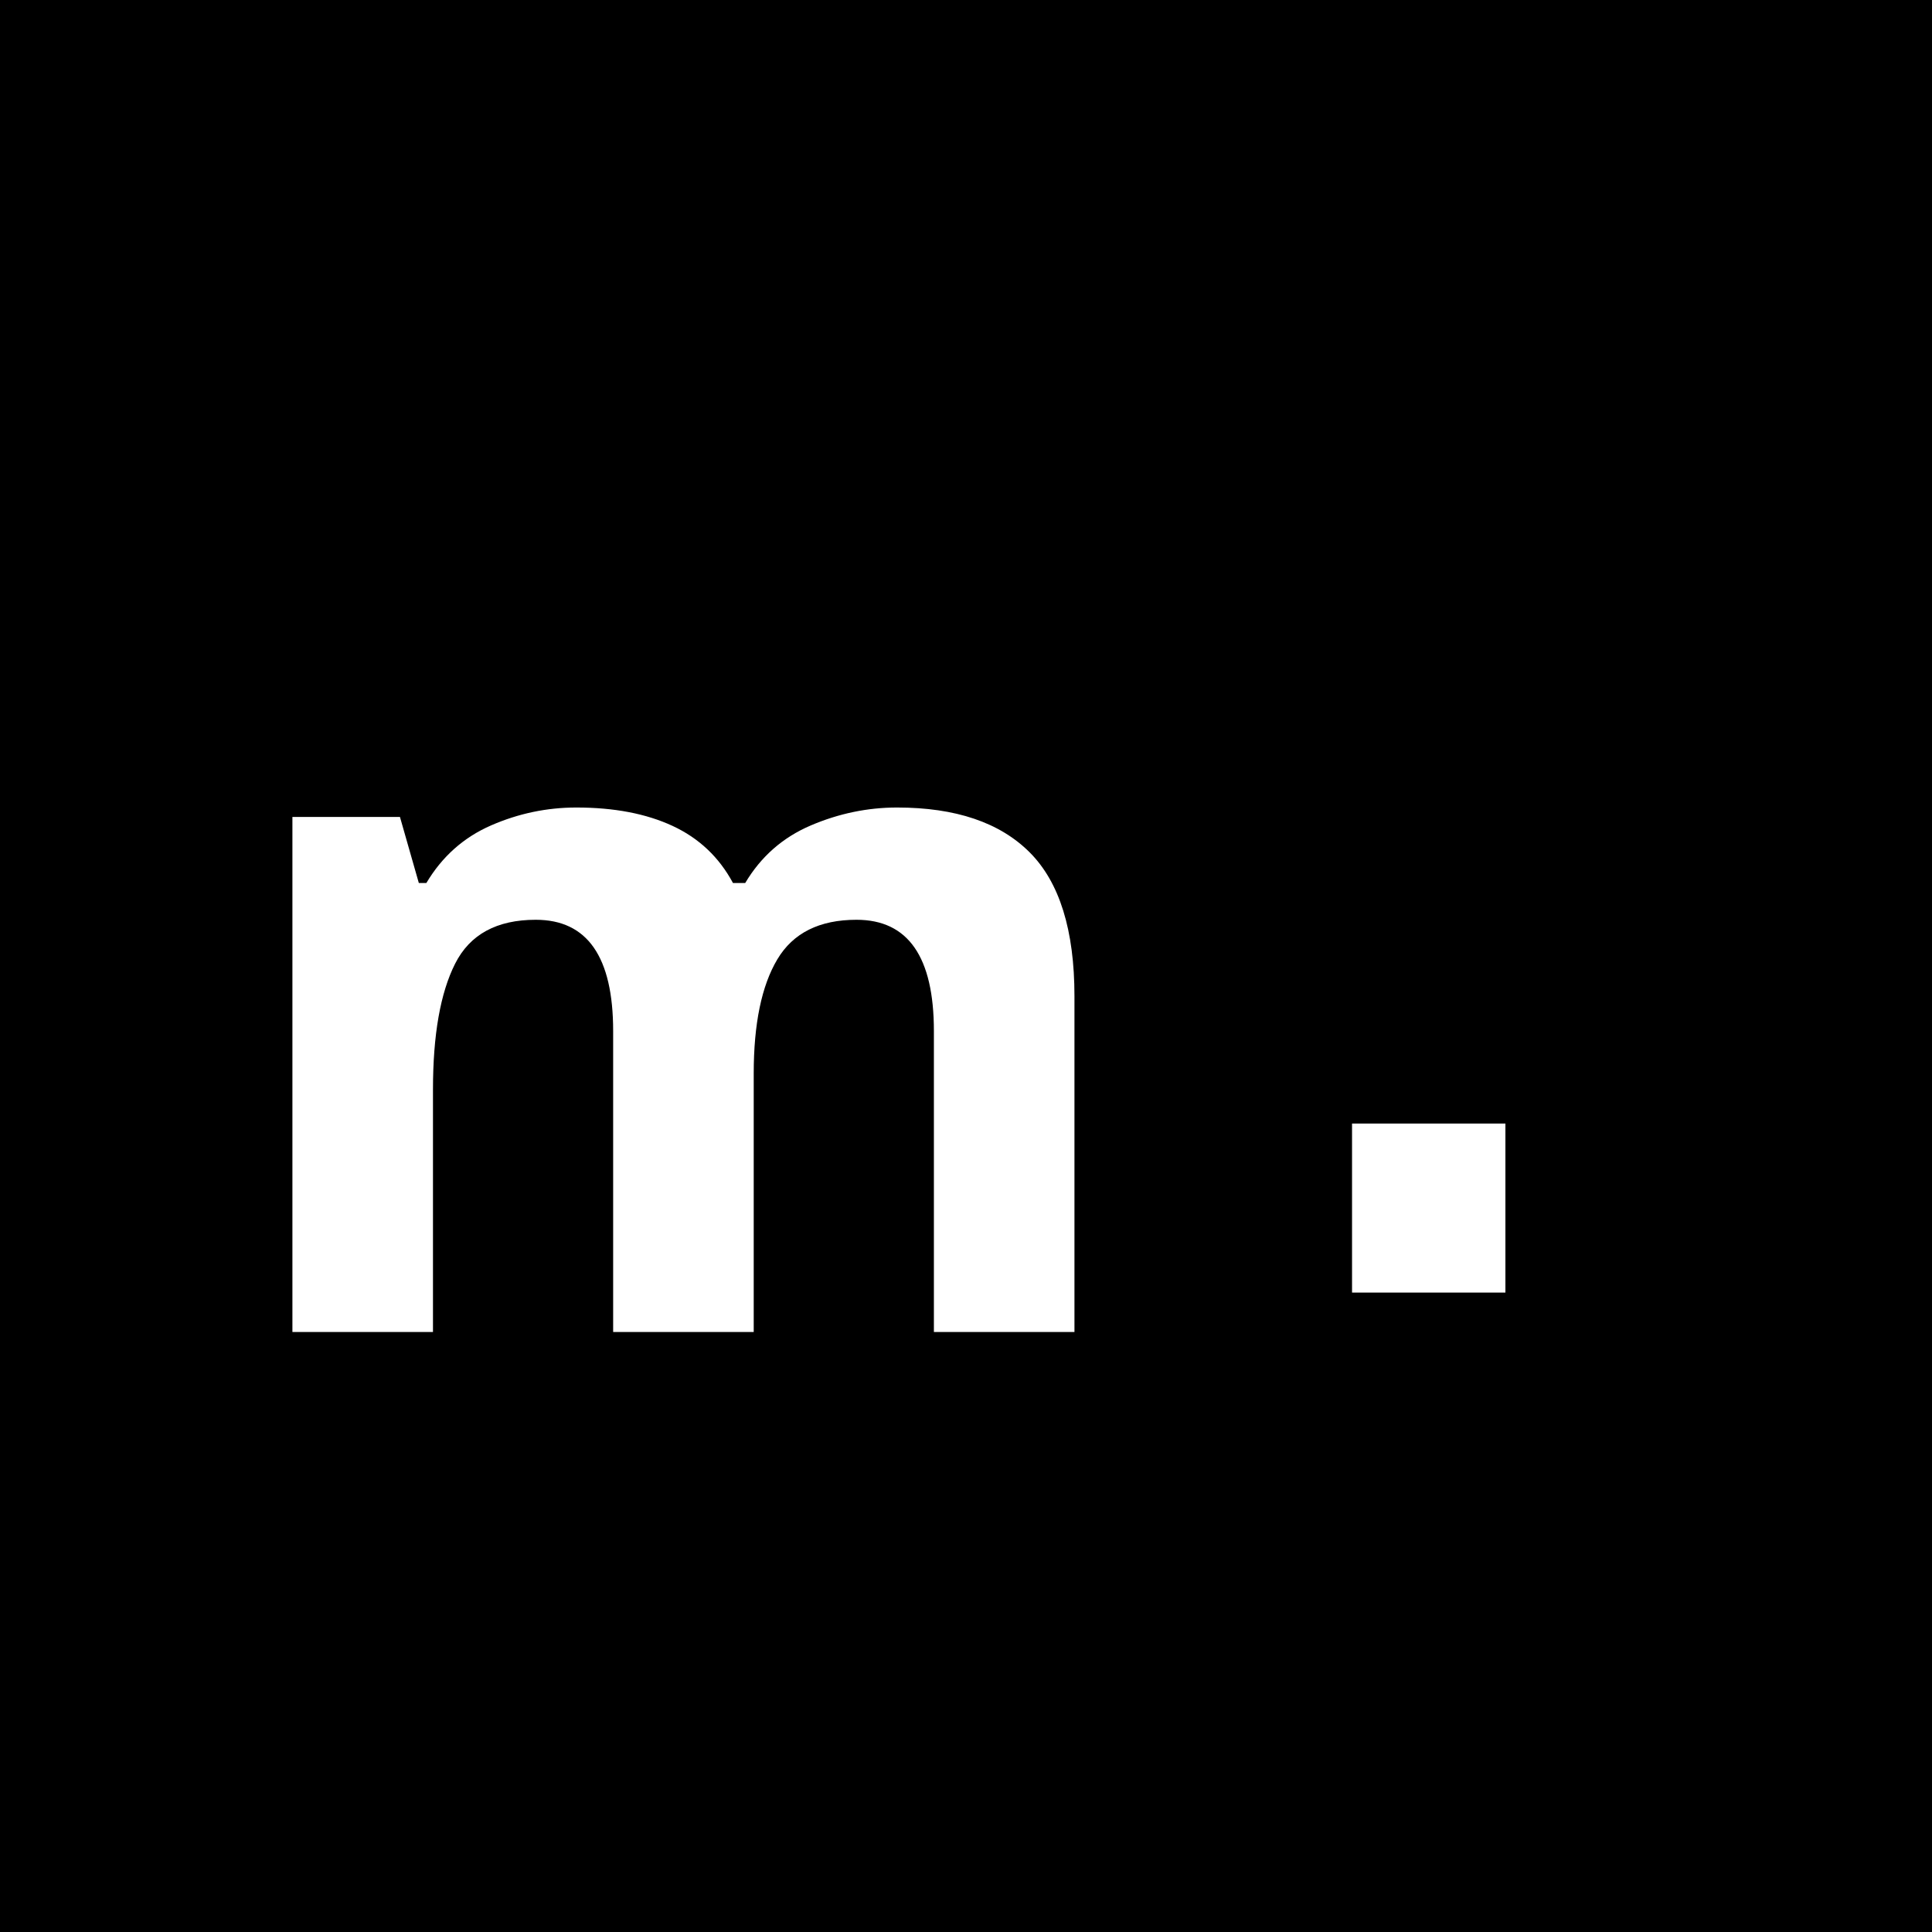
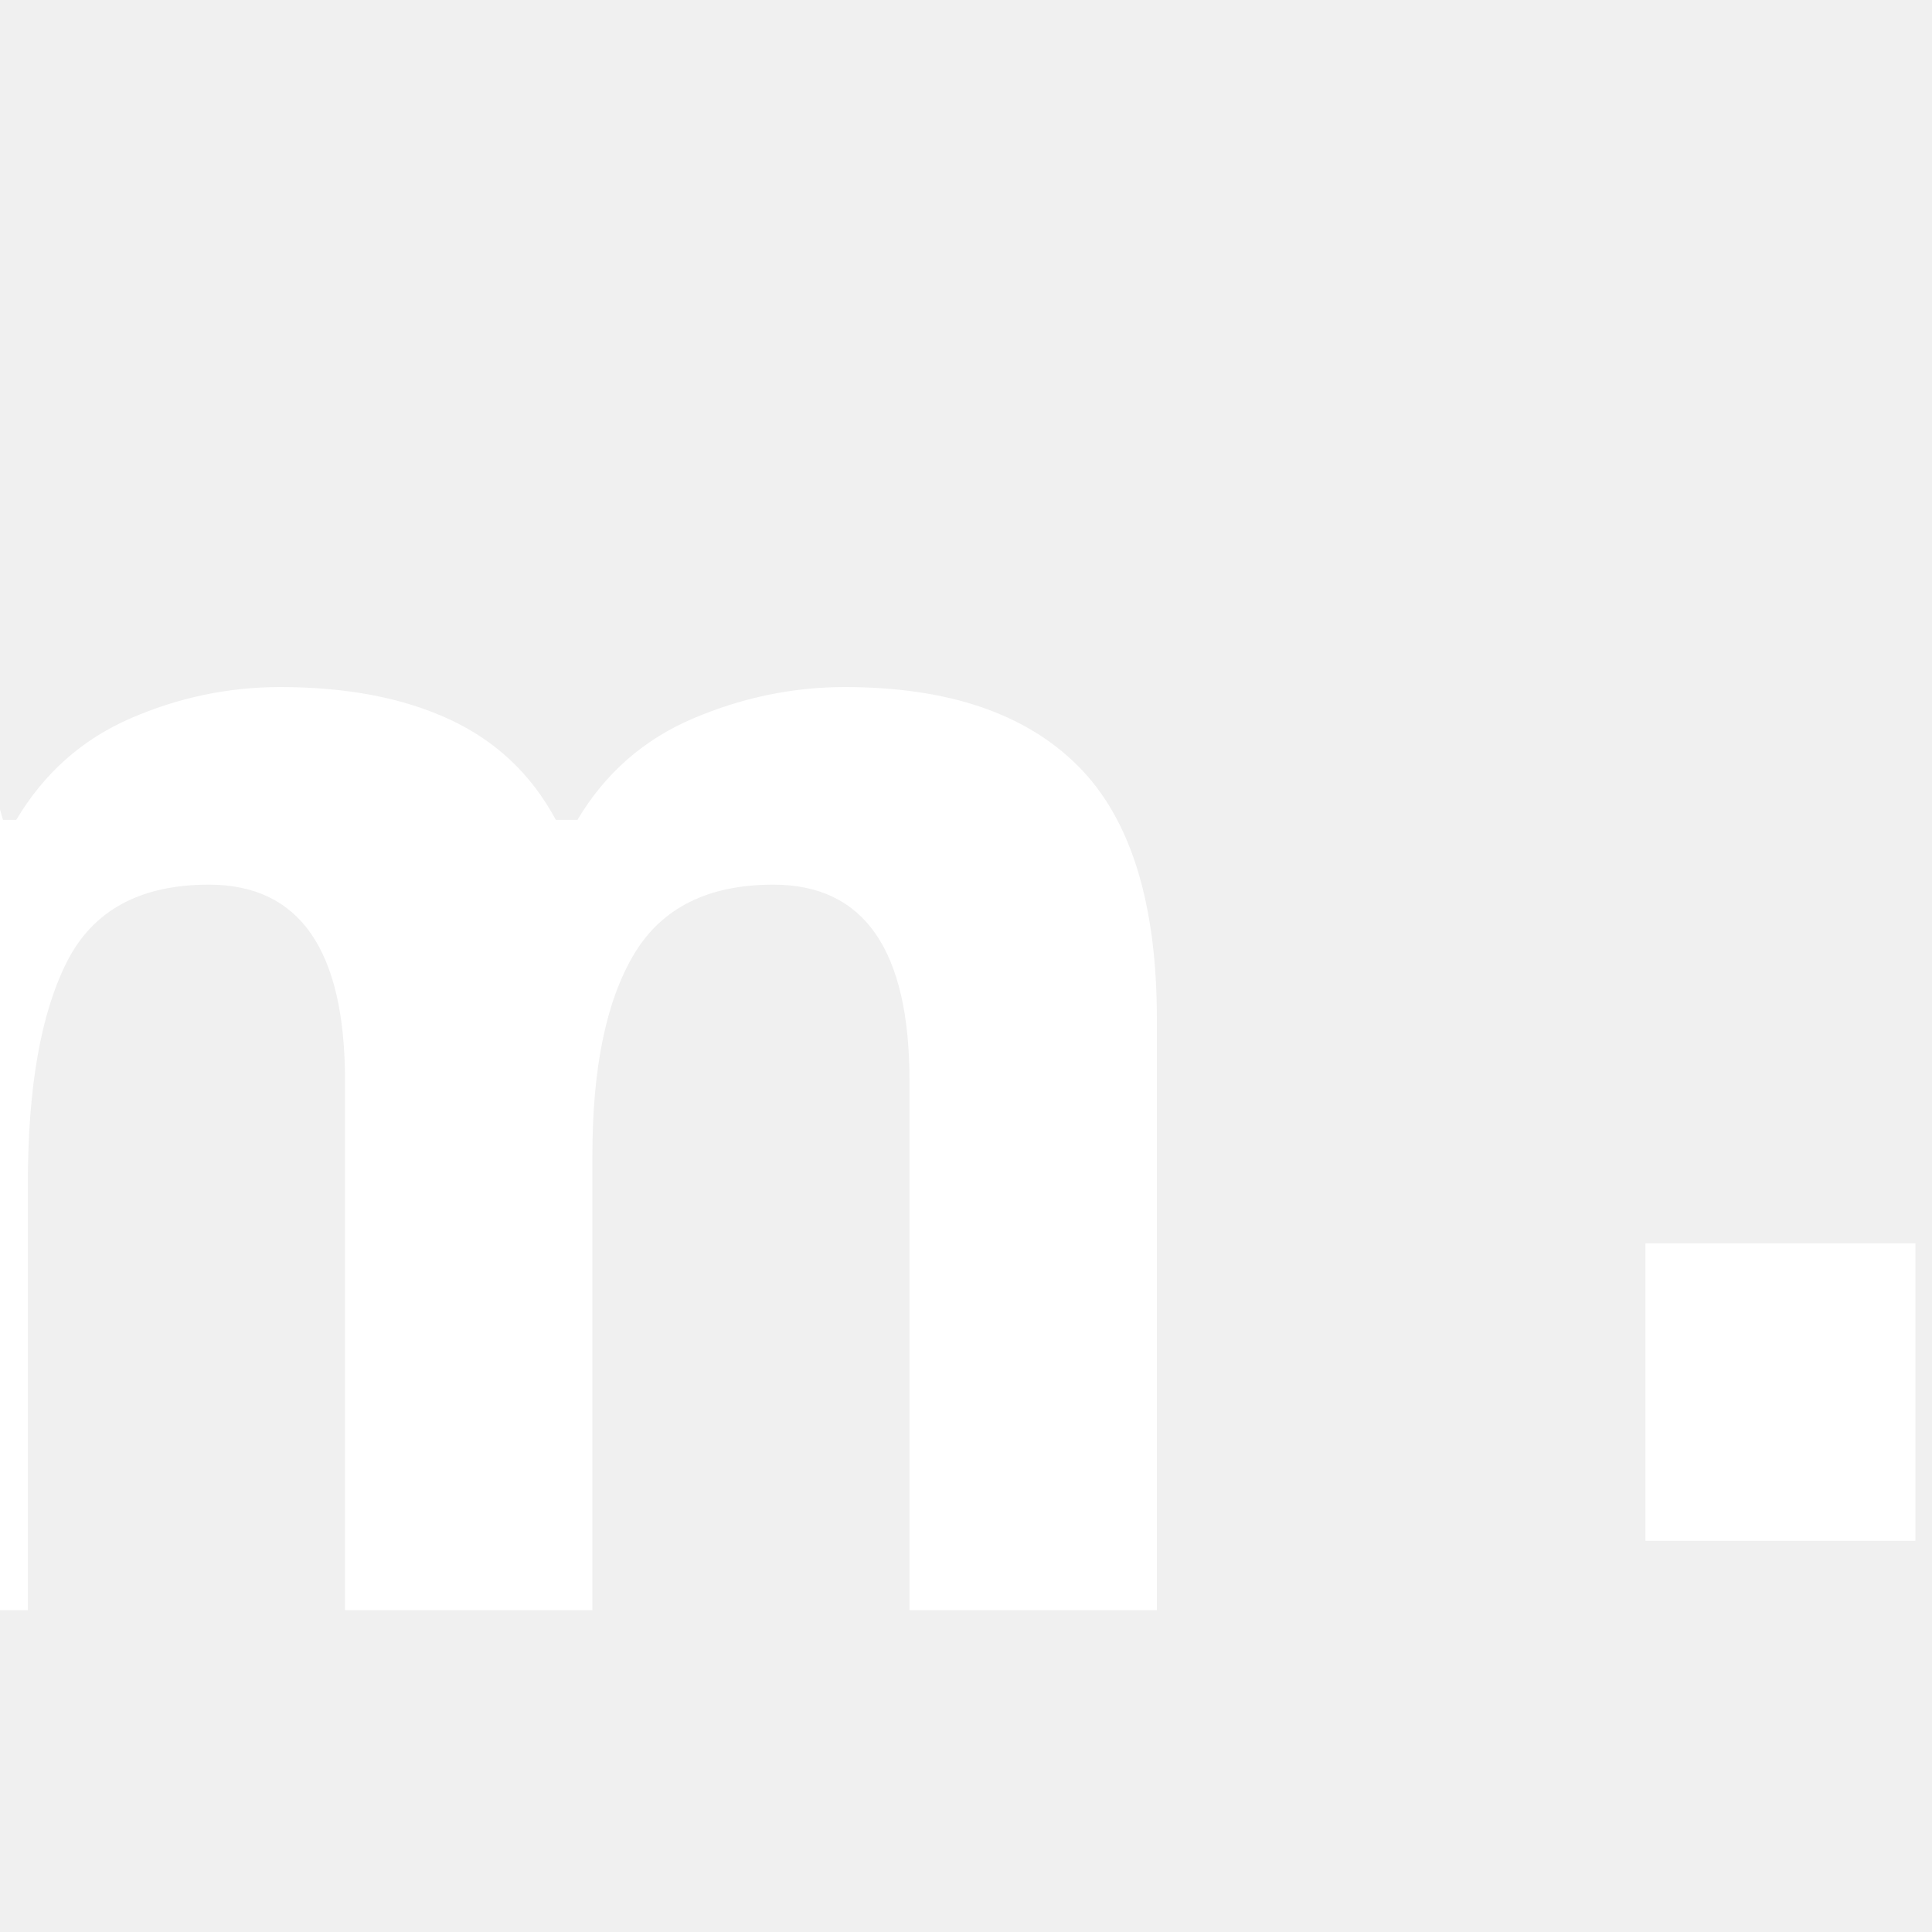
<svg xmlns="http://www.w3.org/2000/svg" viewBox="0 0 512 512" shape-rendering="geometricPrecision">
-   <rect width="512" height="512" fill="#000" />
-   <text x="256" y="256" fill="#fff" text-anchor="middle" dominant-baseline="central" font-family="sans-serif" font-size="250" font-weight="700">m<tspan font-family="monospace" font-weight="600">.</tspan>
+   <text x="256" y="256" fill="#fff" text-anchor="middle" dominant-baseline="central" font-family="sans-serif" font-size="440" font-weight="700">m<tspan font-family="monospace" font-weight="600">.</tspan>
  </text>
</svg>
